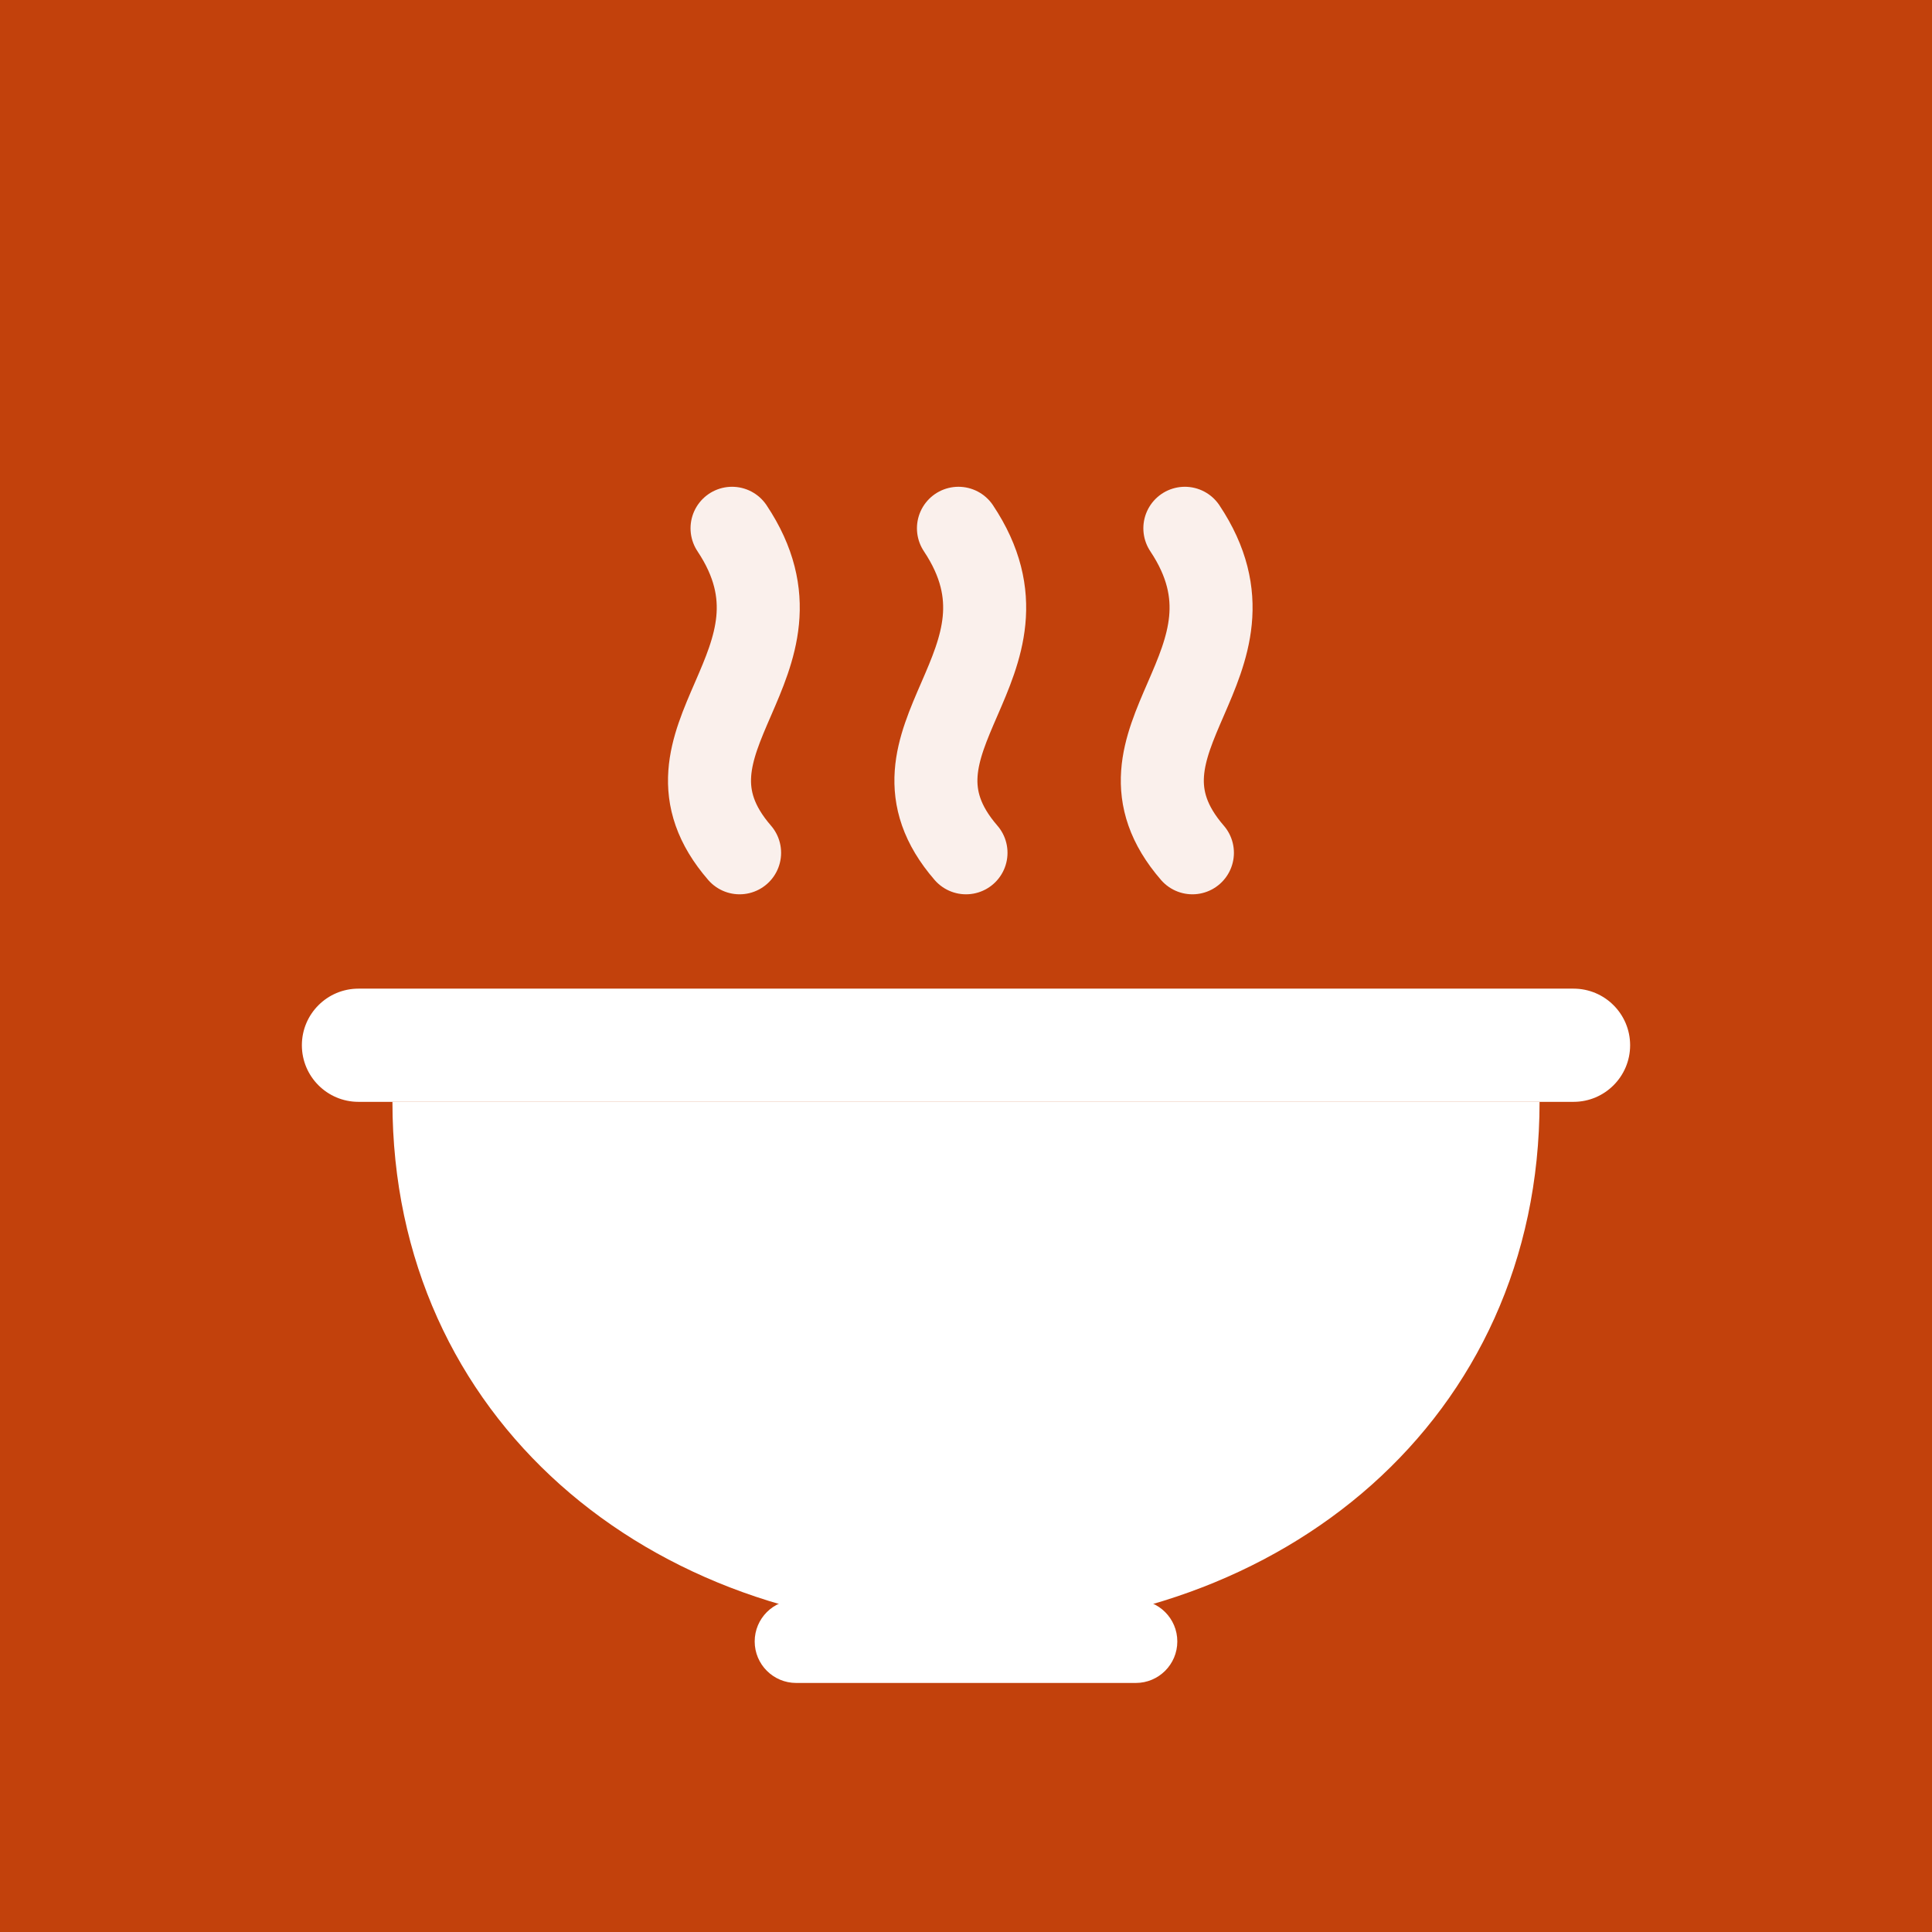
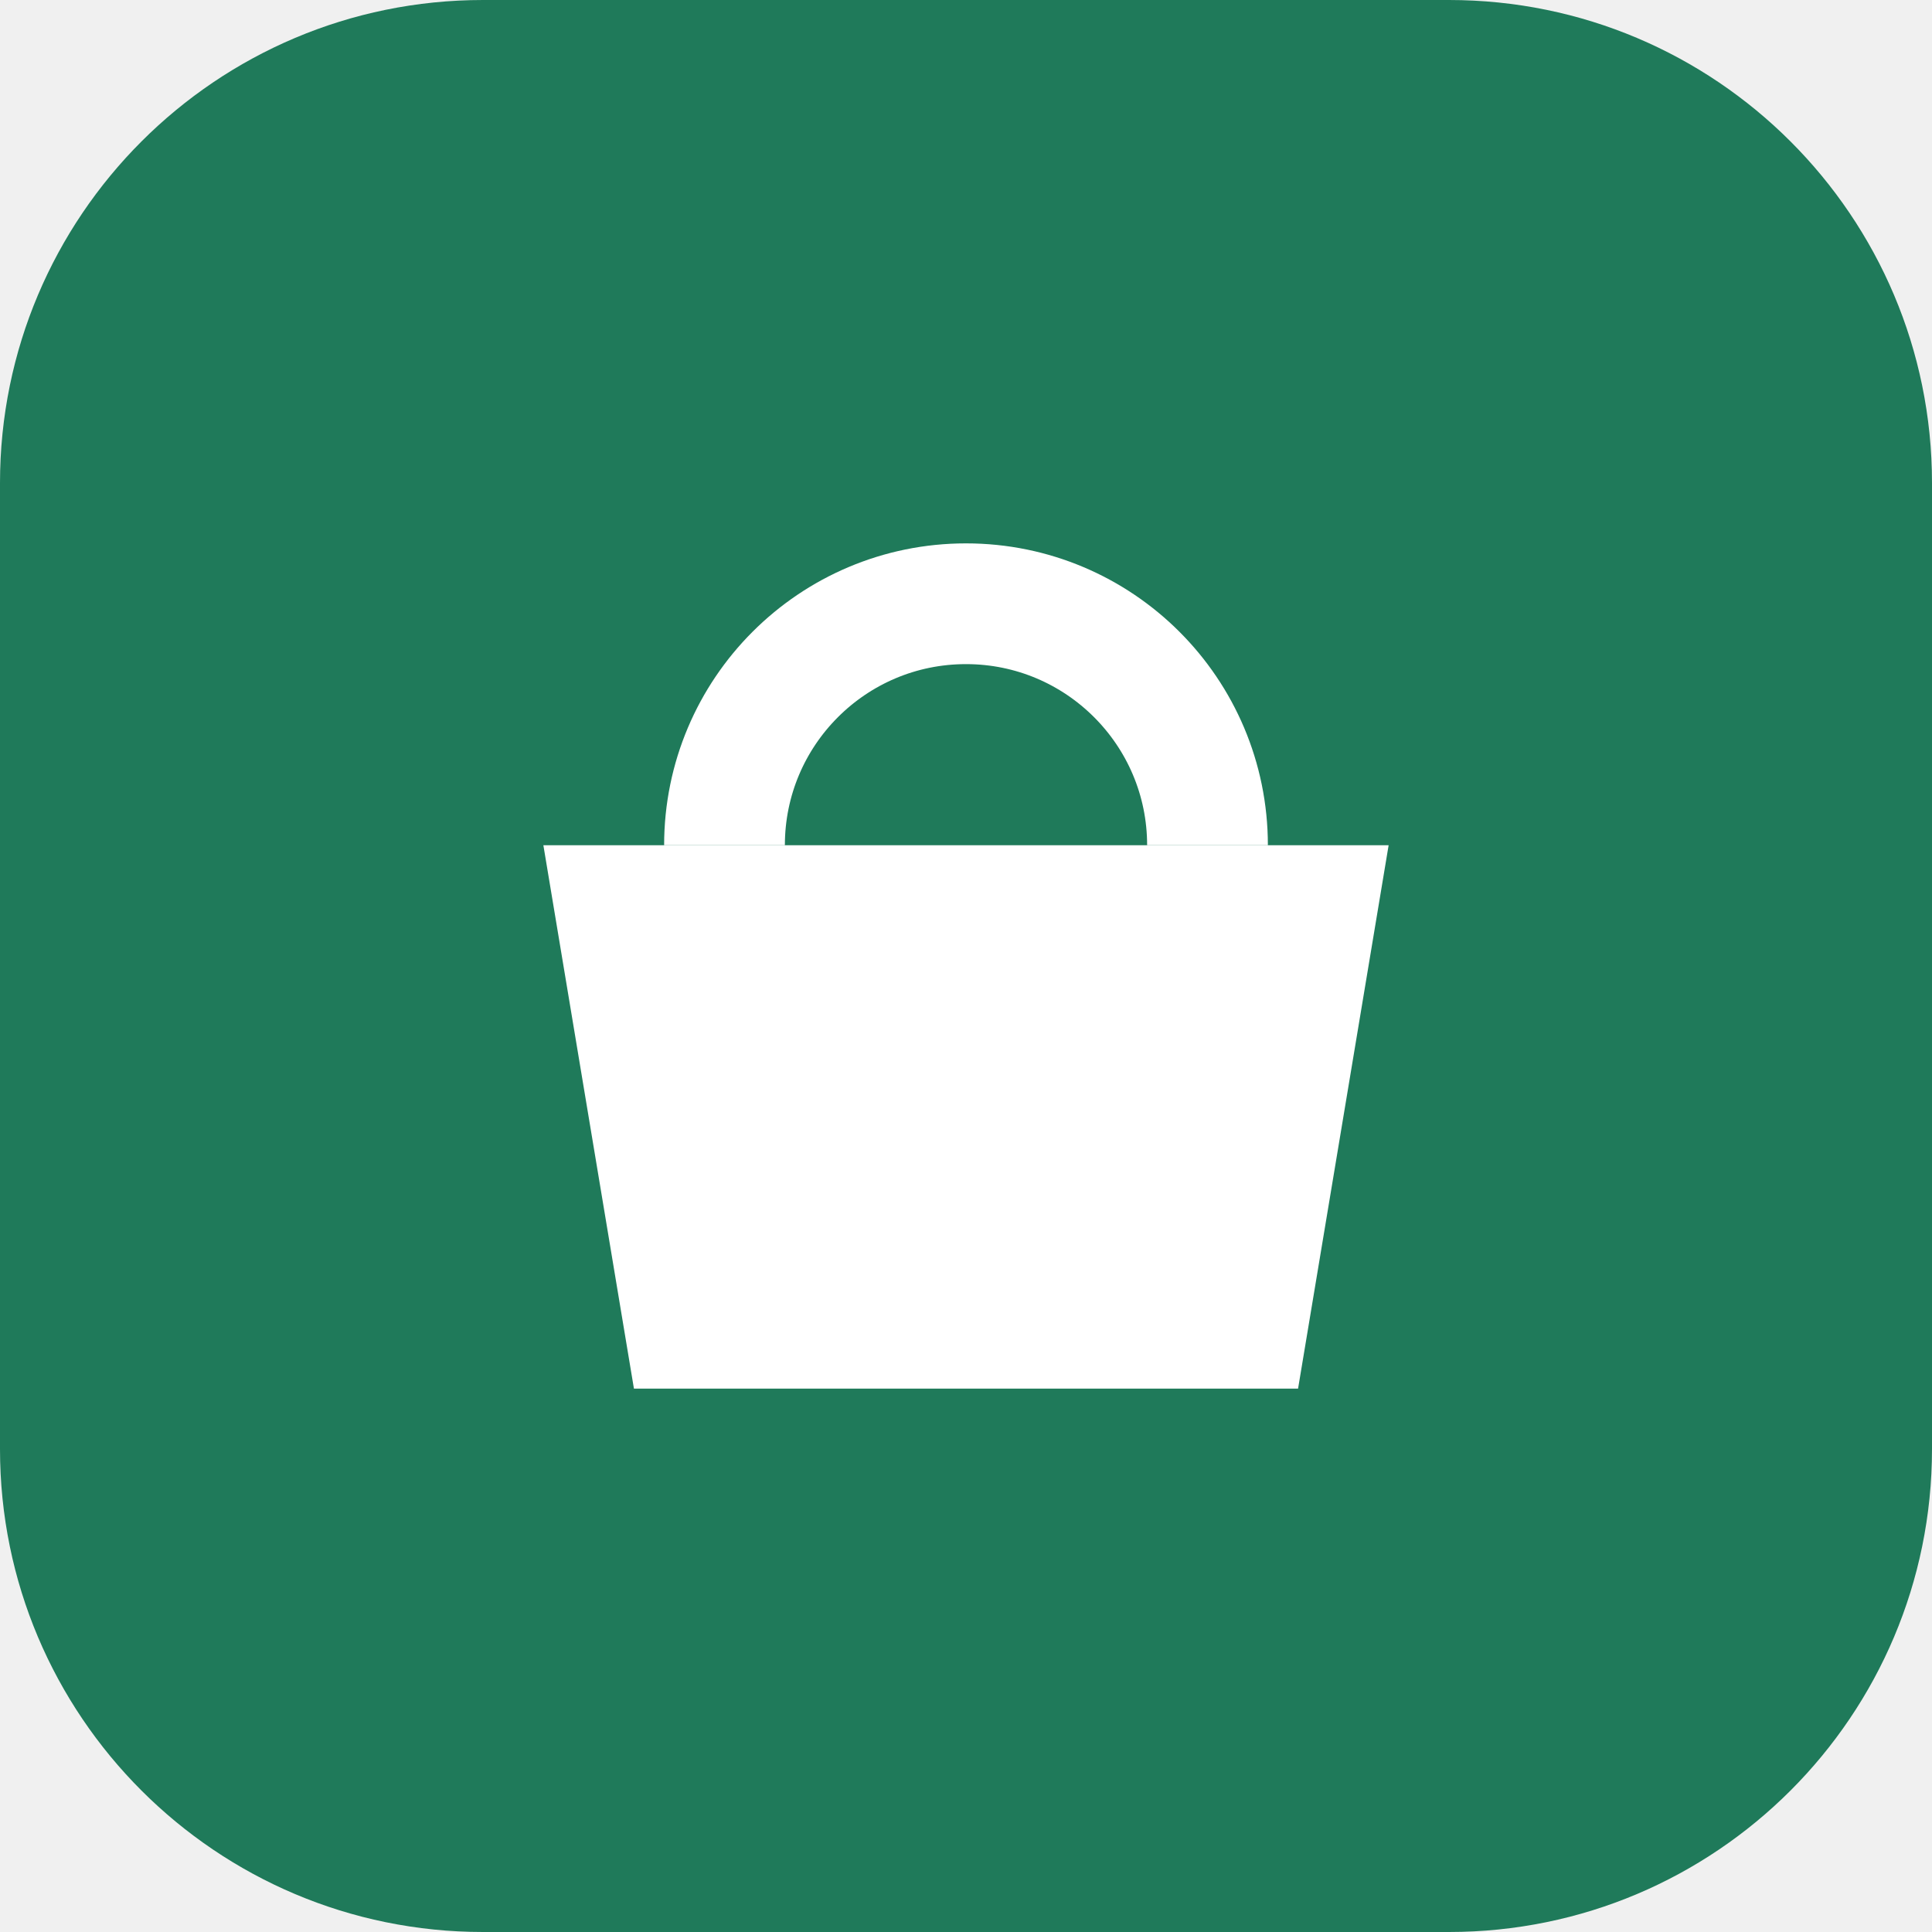
- <svg xmlns="http://www.w3.org/2000/svg" viewBox="0 0 512 512">
-   <rect width="512" height="512" fill="#c2410c" />
-   <g fill="none" stroke="#fff" stroke-width="22" stroke-linecap="round" opacity=".92">
-     <path d="M196 226c-26-30 22-50-2-86" />
-     <path d="M256 226c-26-30 22-50-2-86" />
-     <path d="M316 226c-26-30 22-50-2-86" />
-   </g>
-   <rect x="80" y="262" width="352" height="30" rx="15" fill="#fff" />
-   <path d="M104 292h304c0 84-68 140-152 140S104 376 104 292z" fill="#fff" />
-   <rect x="200" y="424" width="112" height="22" rx="11" fill="#fff" />
+ <svg xmlns="http://www.w3.org/2000/svg" viewBox="0 0 32 32">
+   <rect width="32" height="32" rx="8" fill="#1f7a5a" />
+   <path d="M9 14h14l-1.5 9h-11z" fill="#fff" />
+   <path d="M12 14a4 4 0 018 0" fill="none" stroke="#fff" stroke-width="2" />
</svg>
